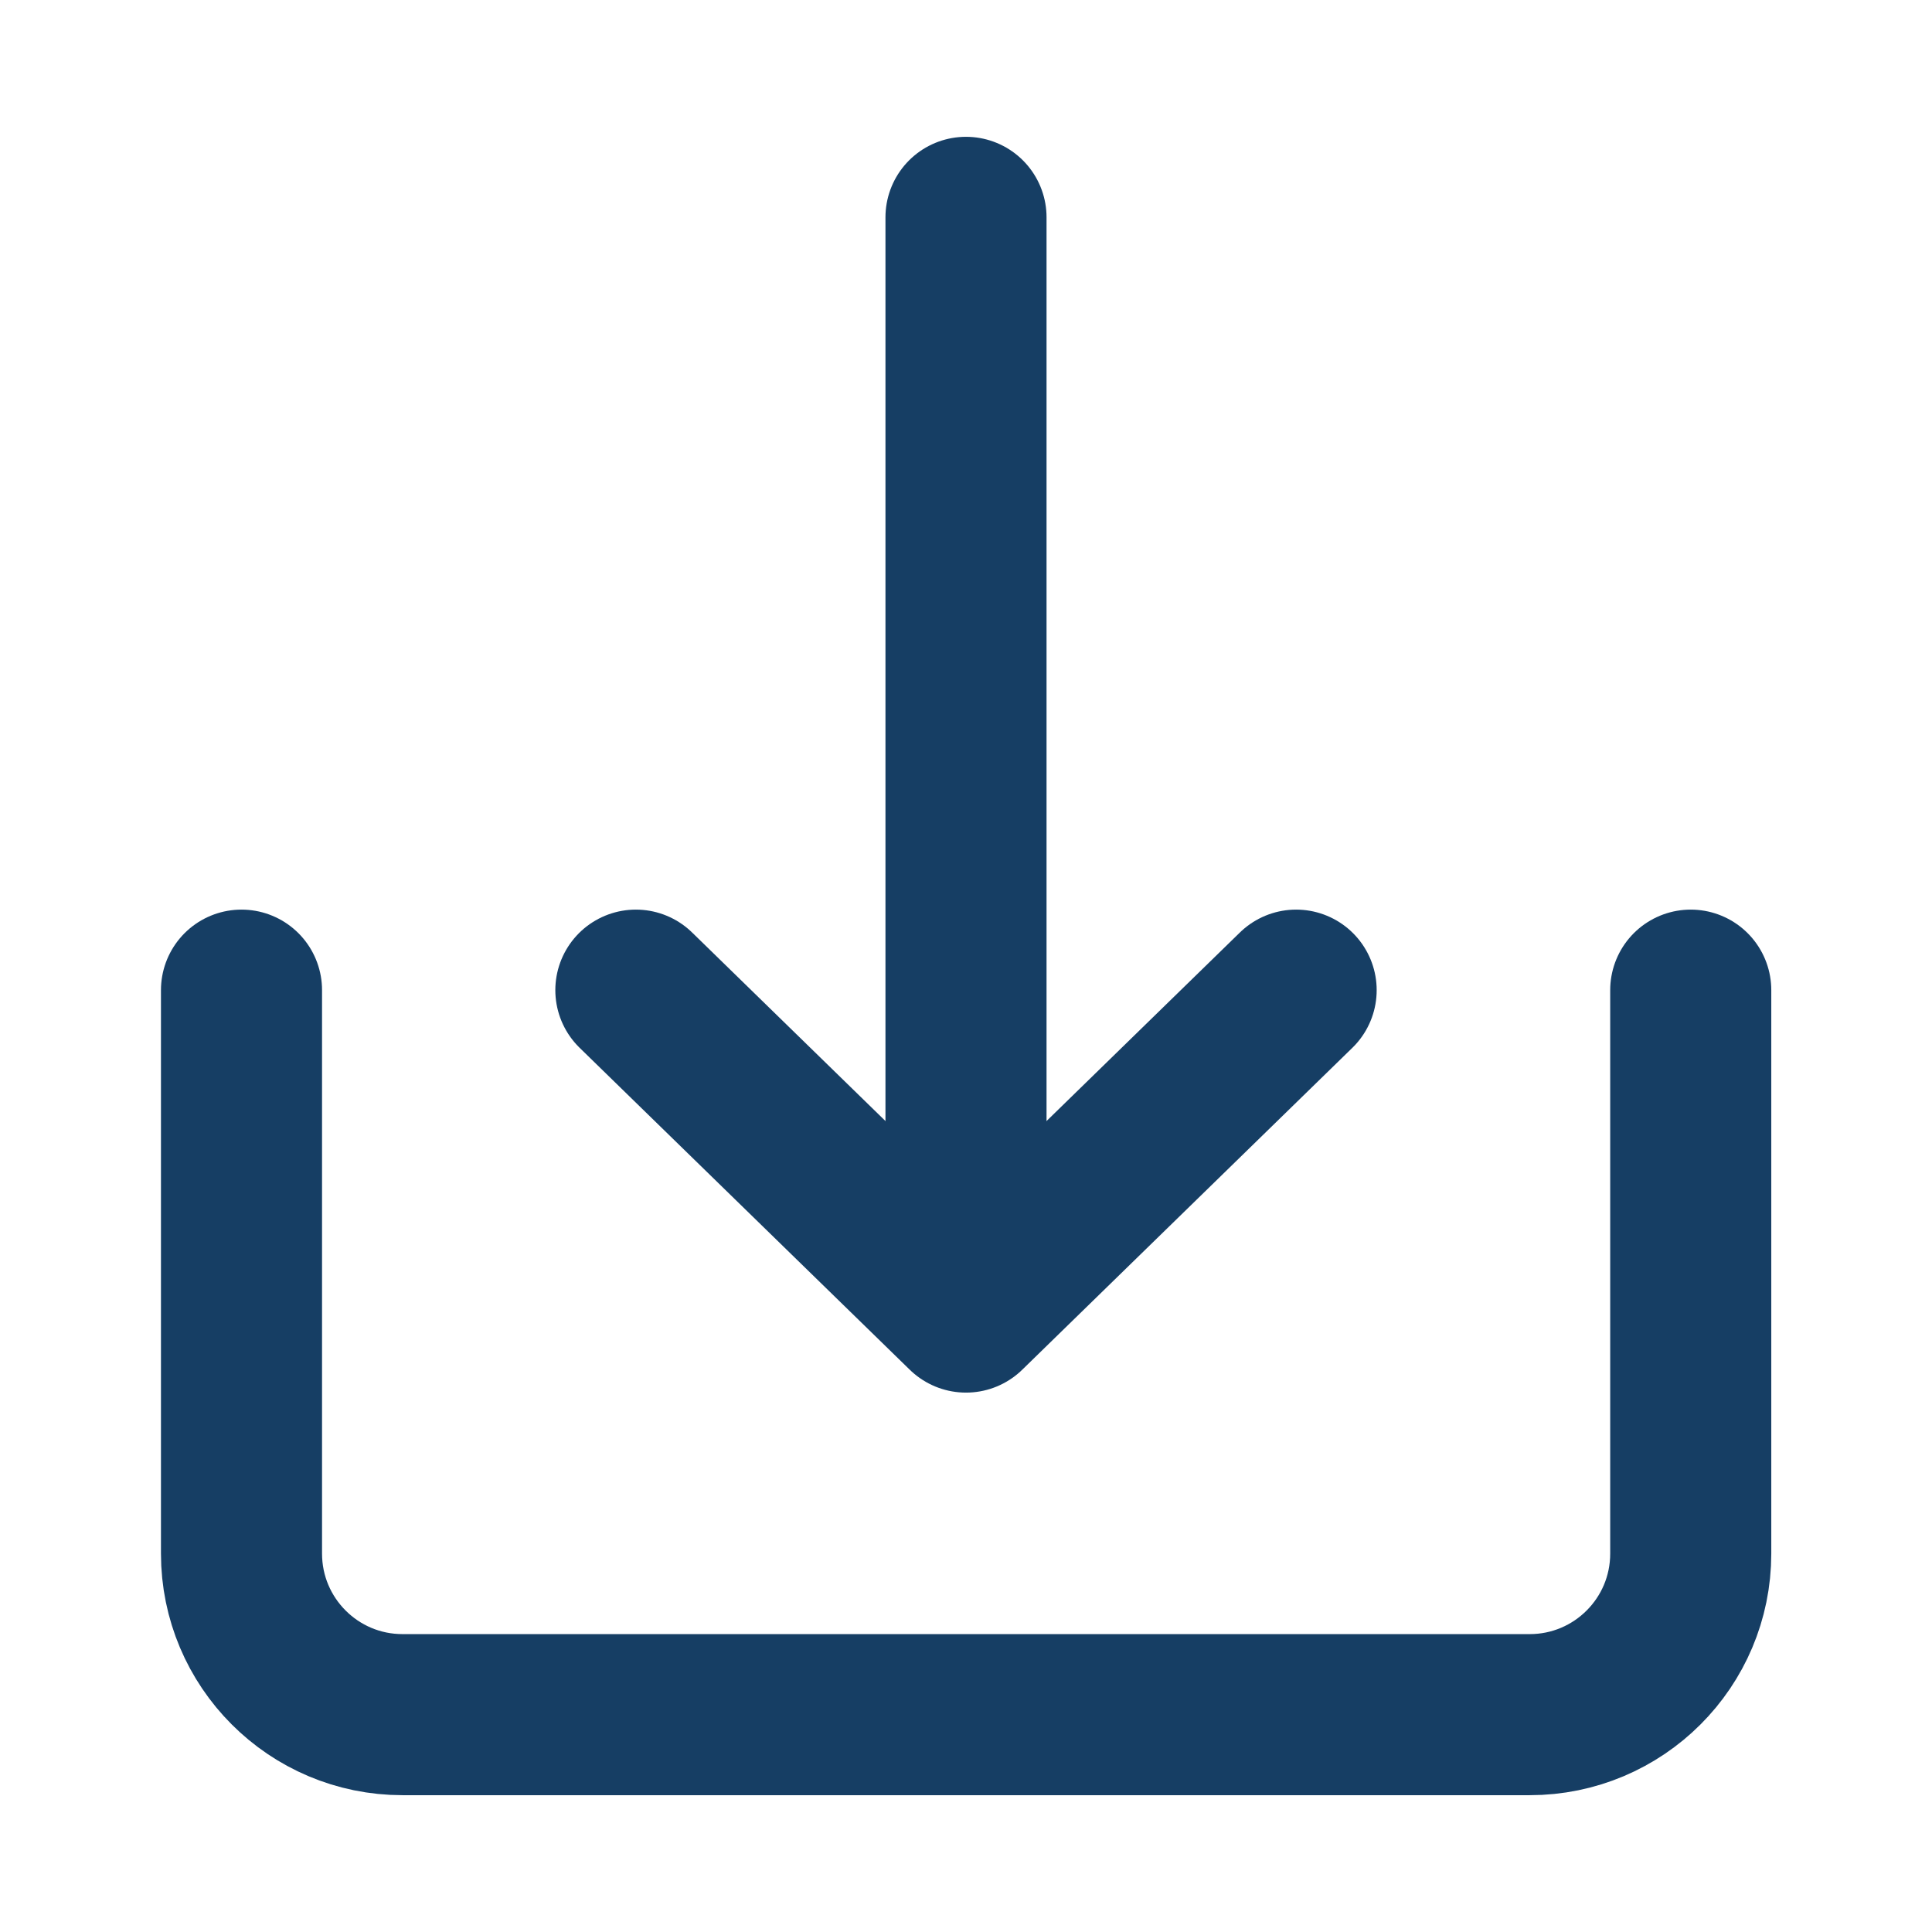
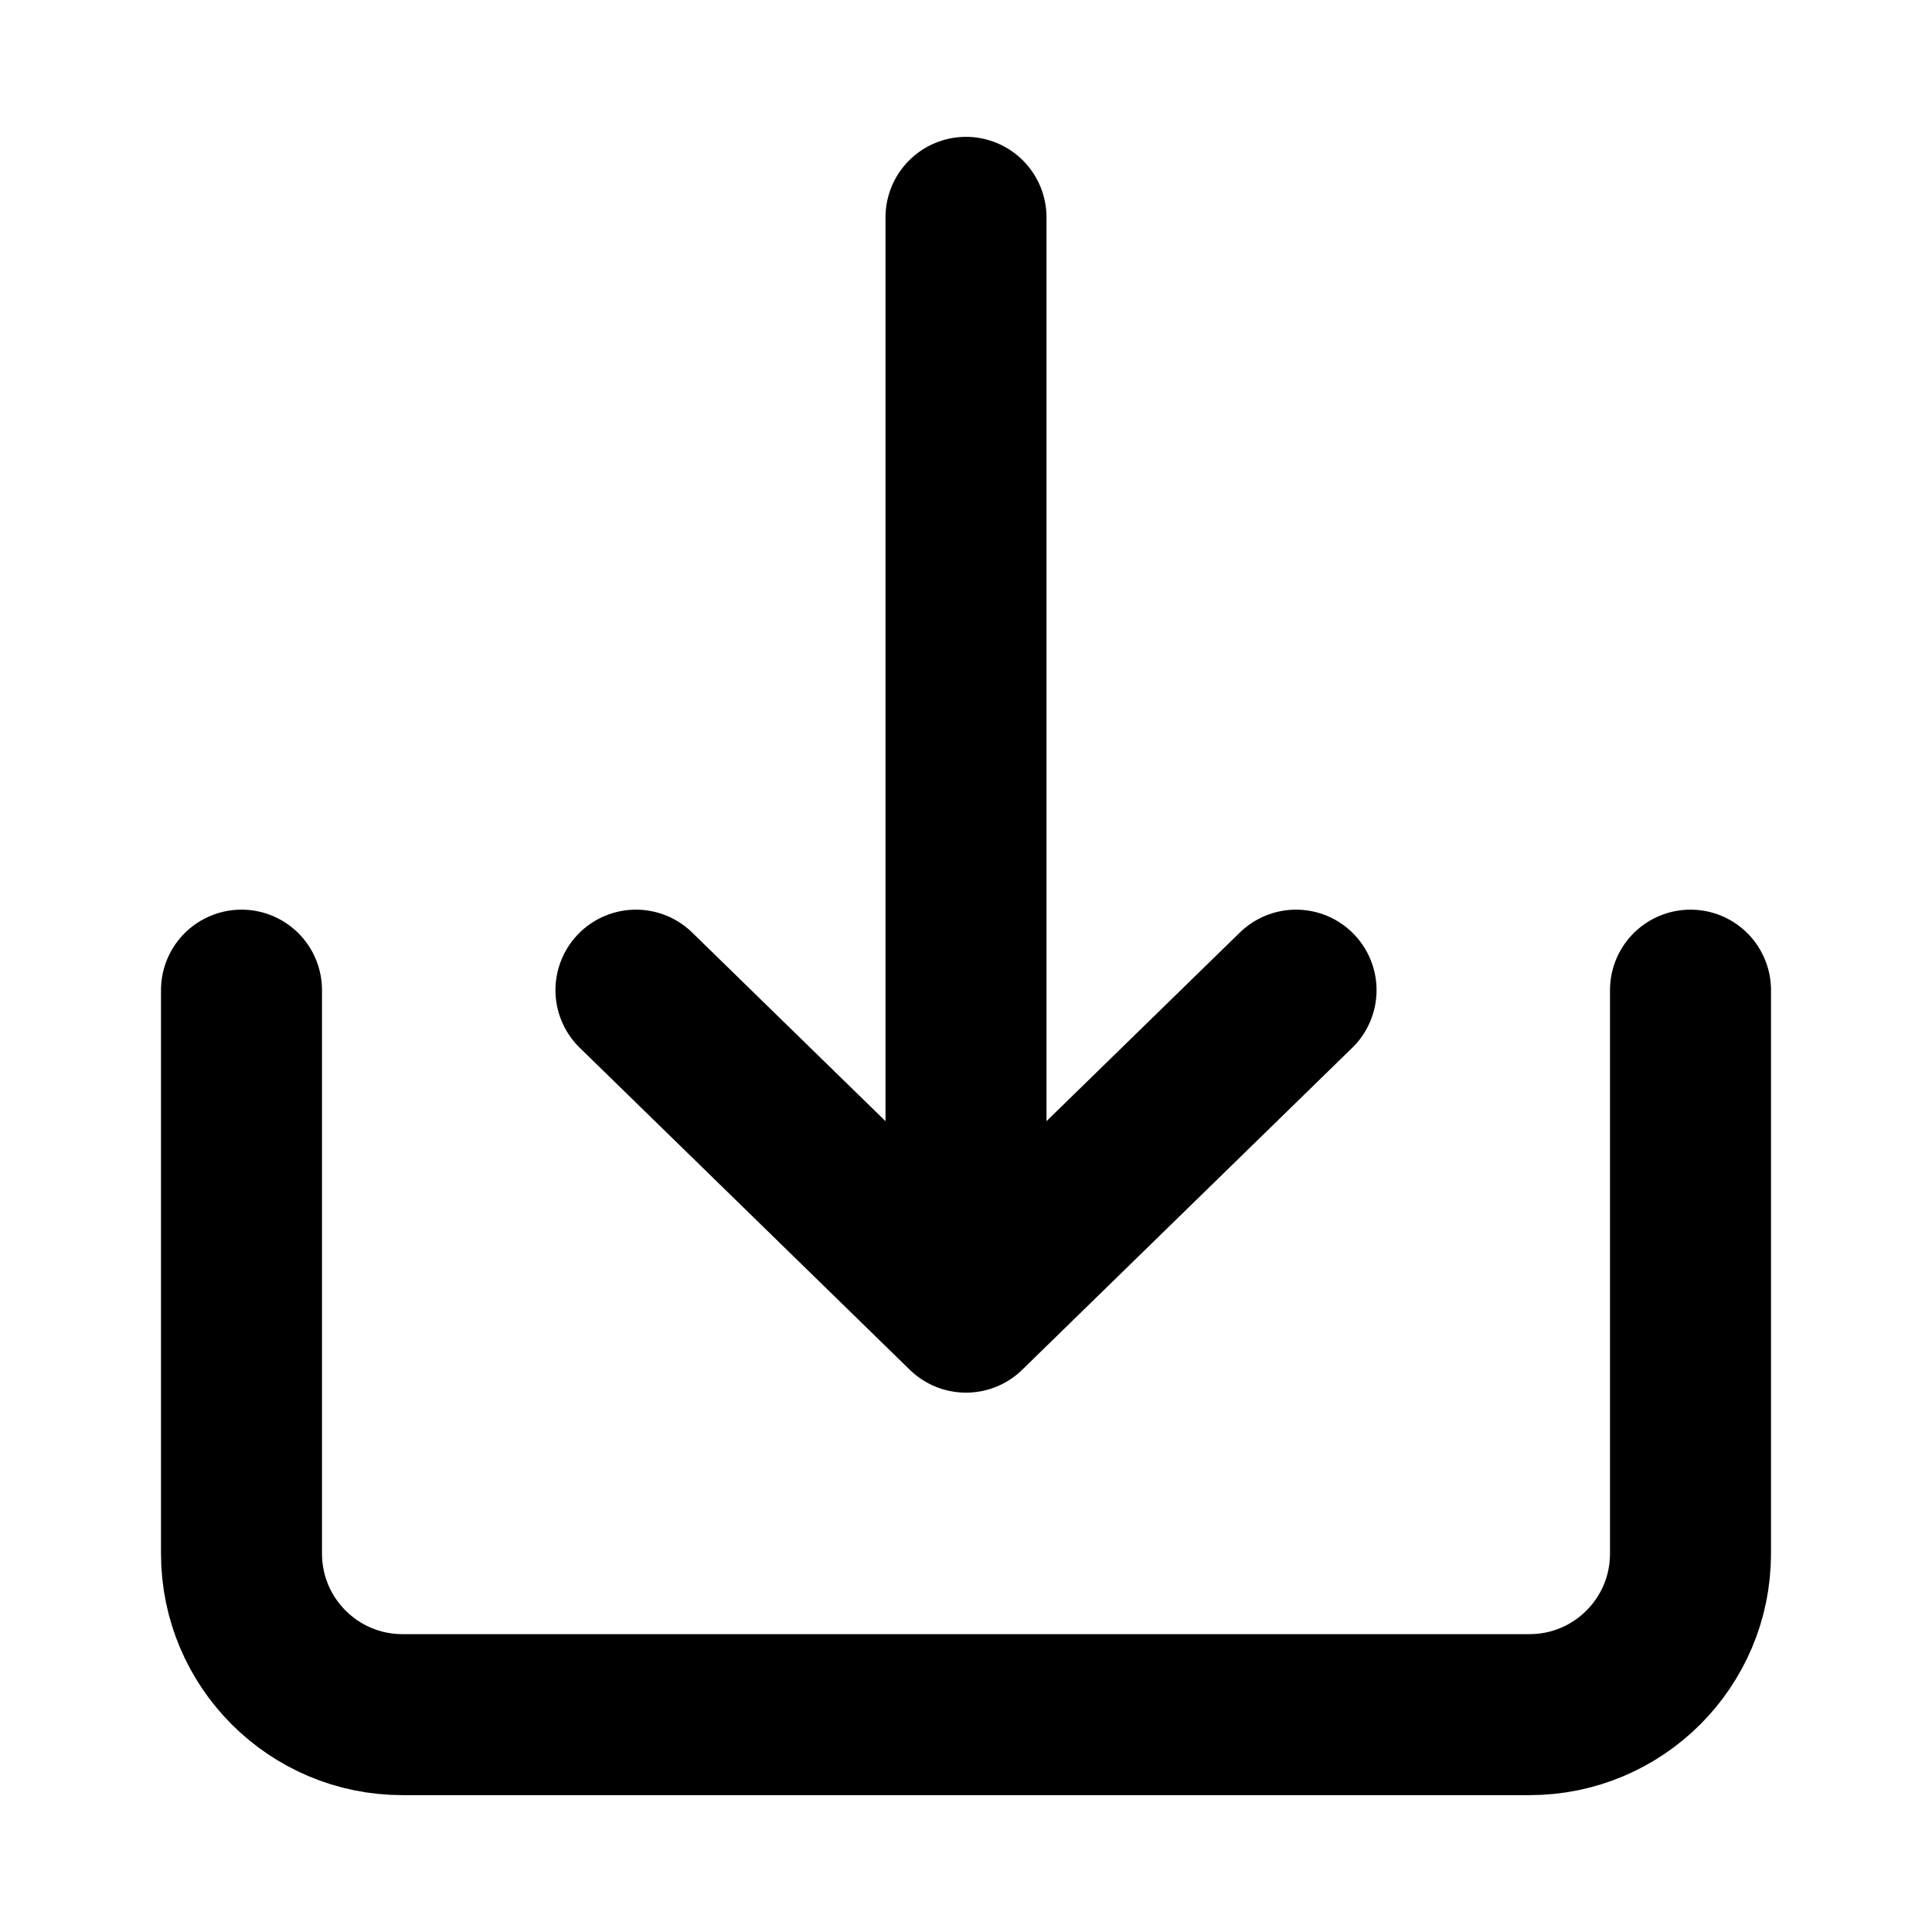
- <svg xmlns="http://www.w3.org/2000/svg" id="Layer_1" version="1.1" viewBox="0 0 800 800">
-   <defs>
-     <style>
-       .st0 {
-         fill: none;
-         stroke: #163e64;
-         stroke-linecap: round;
-         stroke-linejoin: round;
-         stroke-width: 66.7px;
-       }
-     </style>
-   </defs>
+ <svg xmlns="http://www.w3.org/2000/svg" width="800px" height="800px" viewBox="0 0 24 24">
  <g id="Complete">
    <g id="download">
      <g>
-         <path class="st0" d="M100,410v233.3c0,36.8,29.8,66.7,66.7,66.7h466.7c36.8,0,66.7-29.8,66.7-66.7v-233.3" />
+         <path d="M3,12.3v7a2,2,0,0,0,2,2H19a2,2,0,0,0,2-2v-7" fill="none" stroke="#000000" stroke-linecap="round" stroke-linejoin="round" stroke-width="2" />
        <g>
-           <polyline id="Right-2" class="st0" points="263.3 410 400 543.3 536.7 410" />
-           <line class="st0" x1="400" y1="90" x2="400" y2="473.3" />
+           <polyline data-name="Right" fill="none" id="Right-2" points="7.9 12.3 12 16.3 16.1 12.3" stroke="#000000" stroke-linecap="round" stroke-linejoin="round" stroke-width="2" />
+           <line fill="none" stroke="#000000" stroke-linecap="round" stroke-linejoin="round" stroke-width="2" x1="12" x2="12" y1="2.7" y2="14.2" />
        </g>
      </g>
    </g>
  </g>
</svg>
